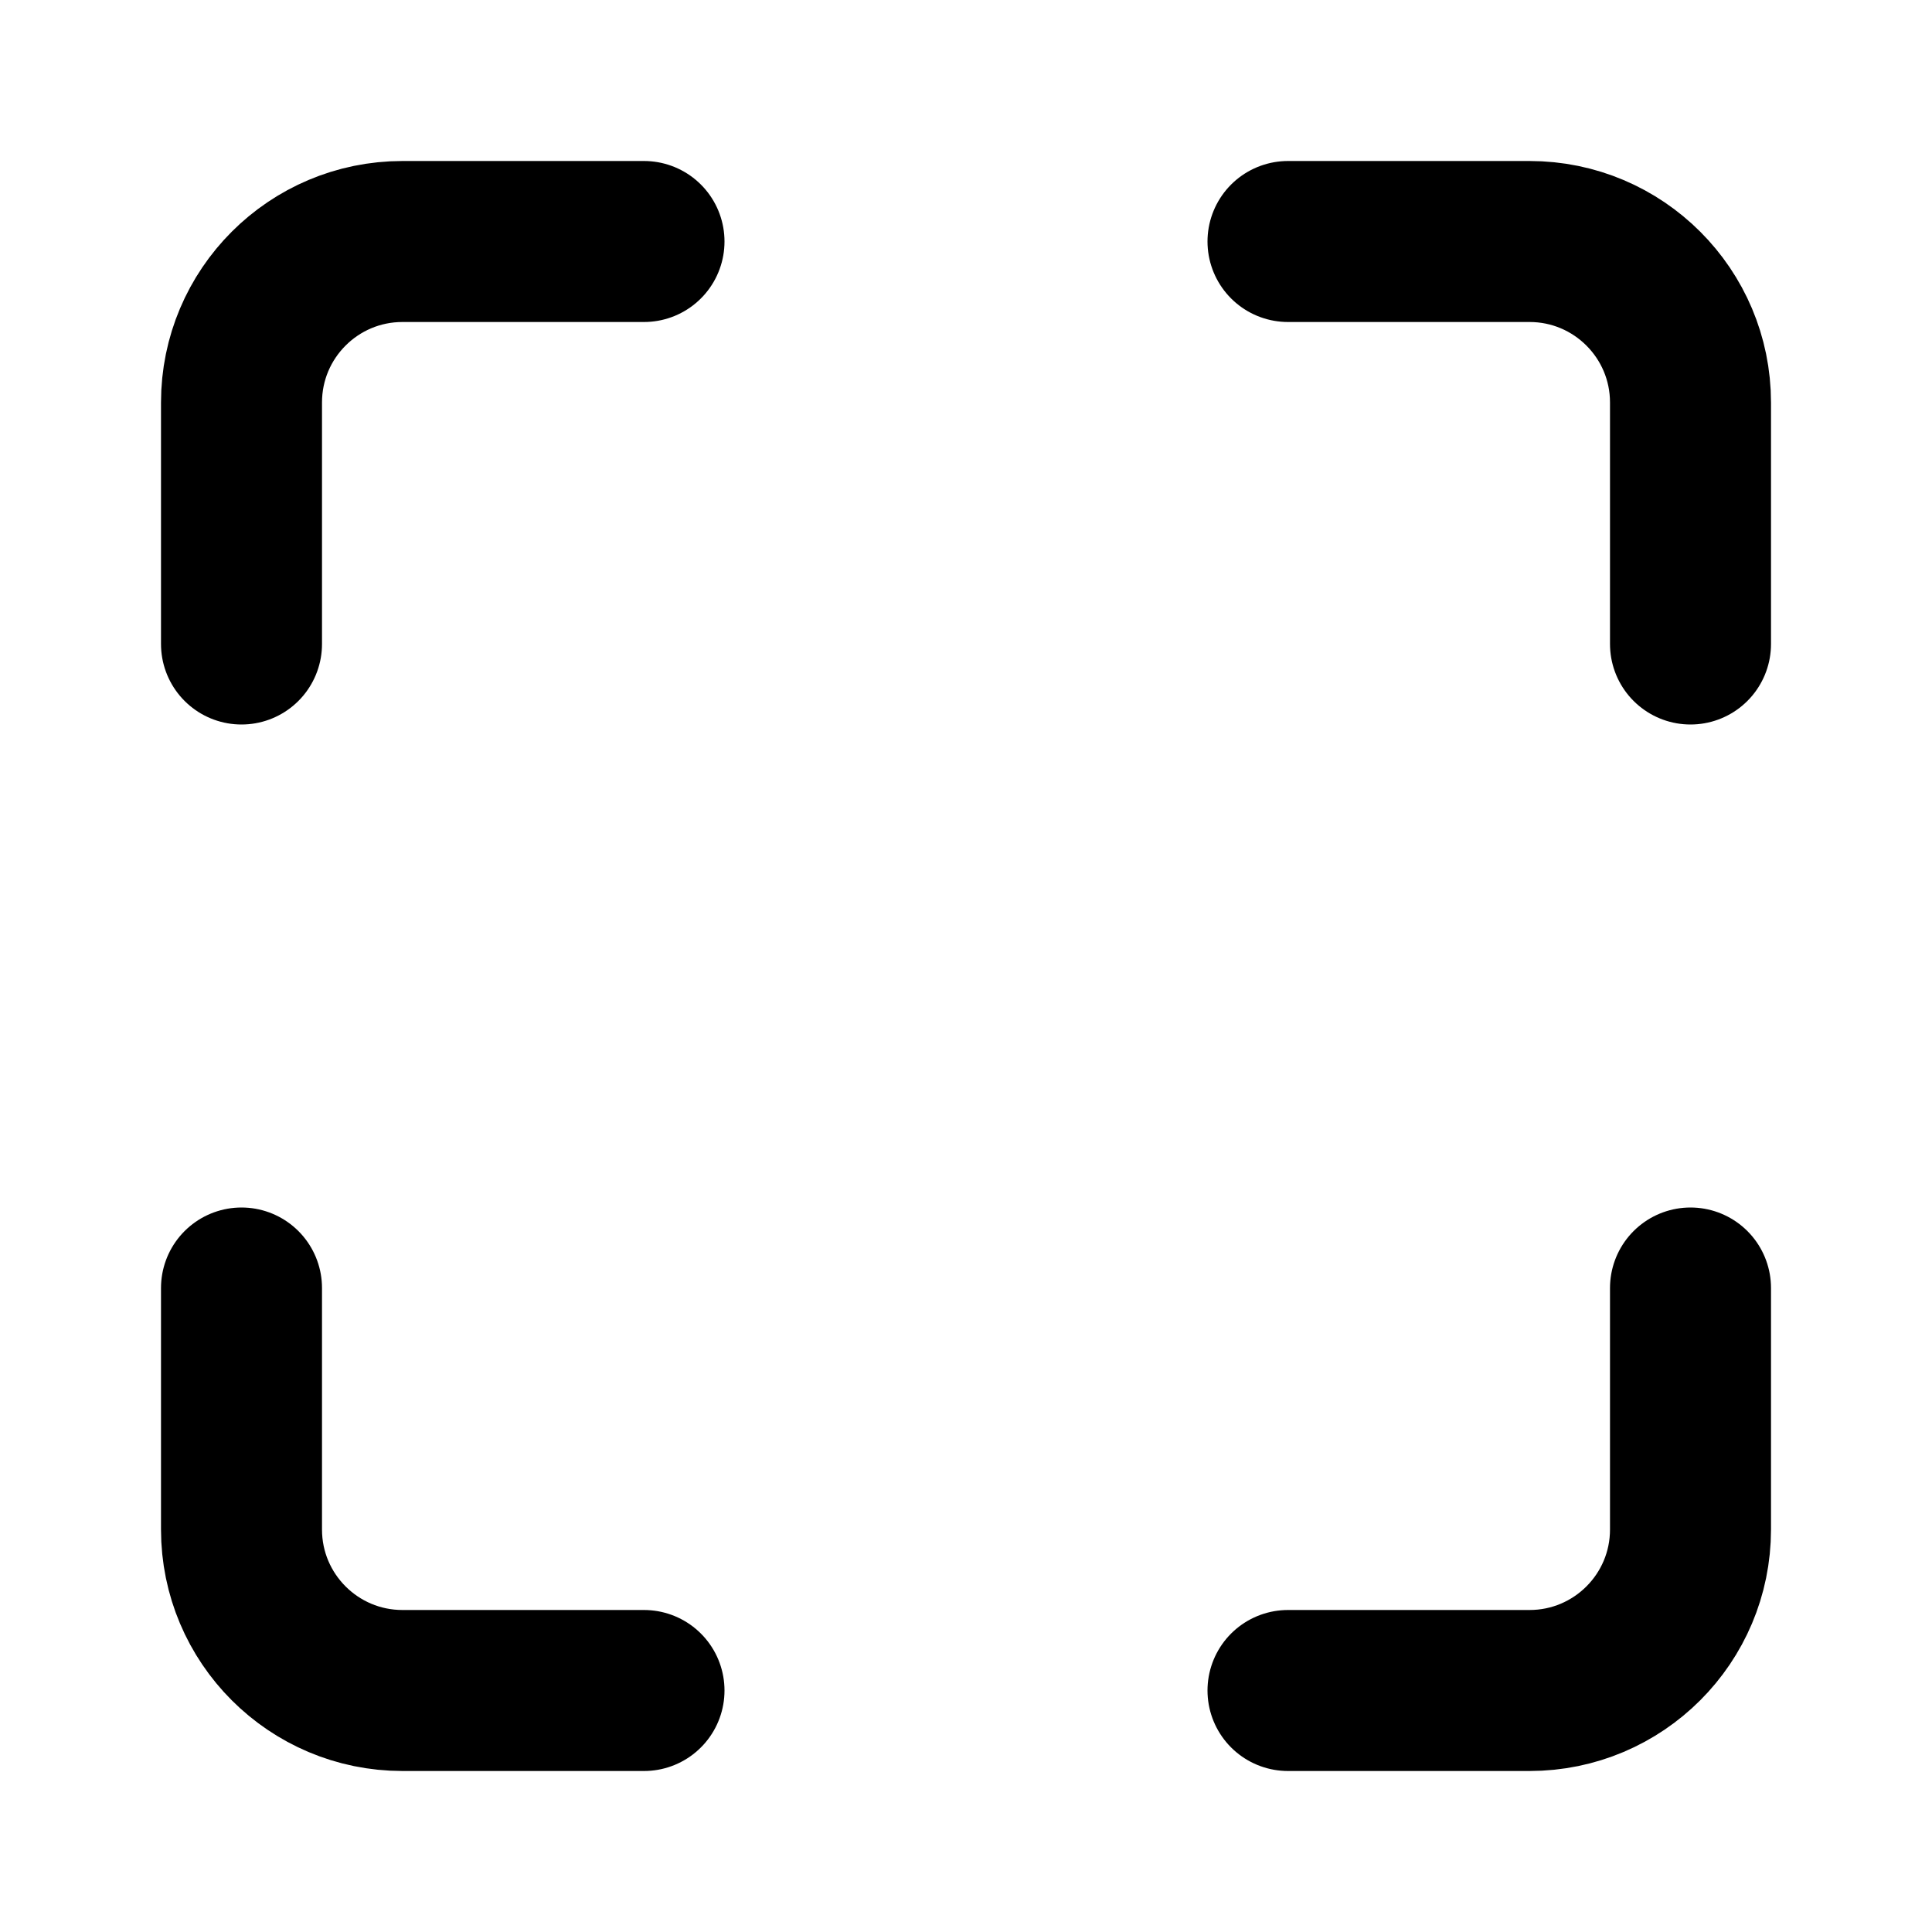
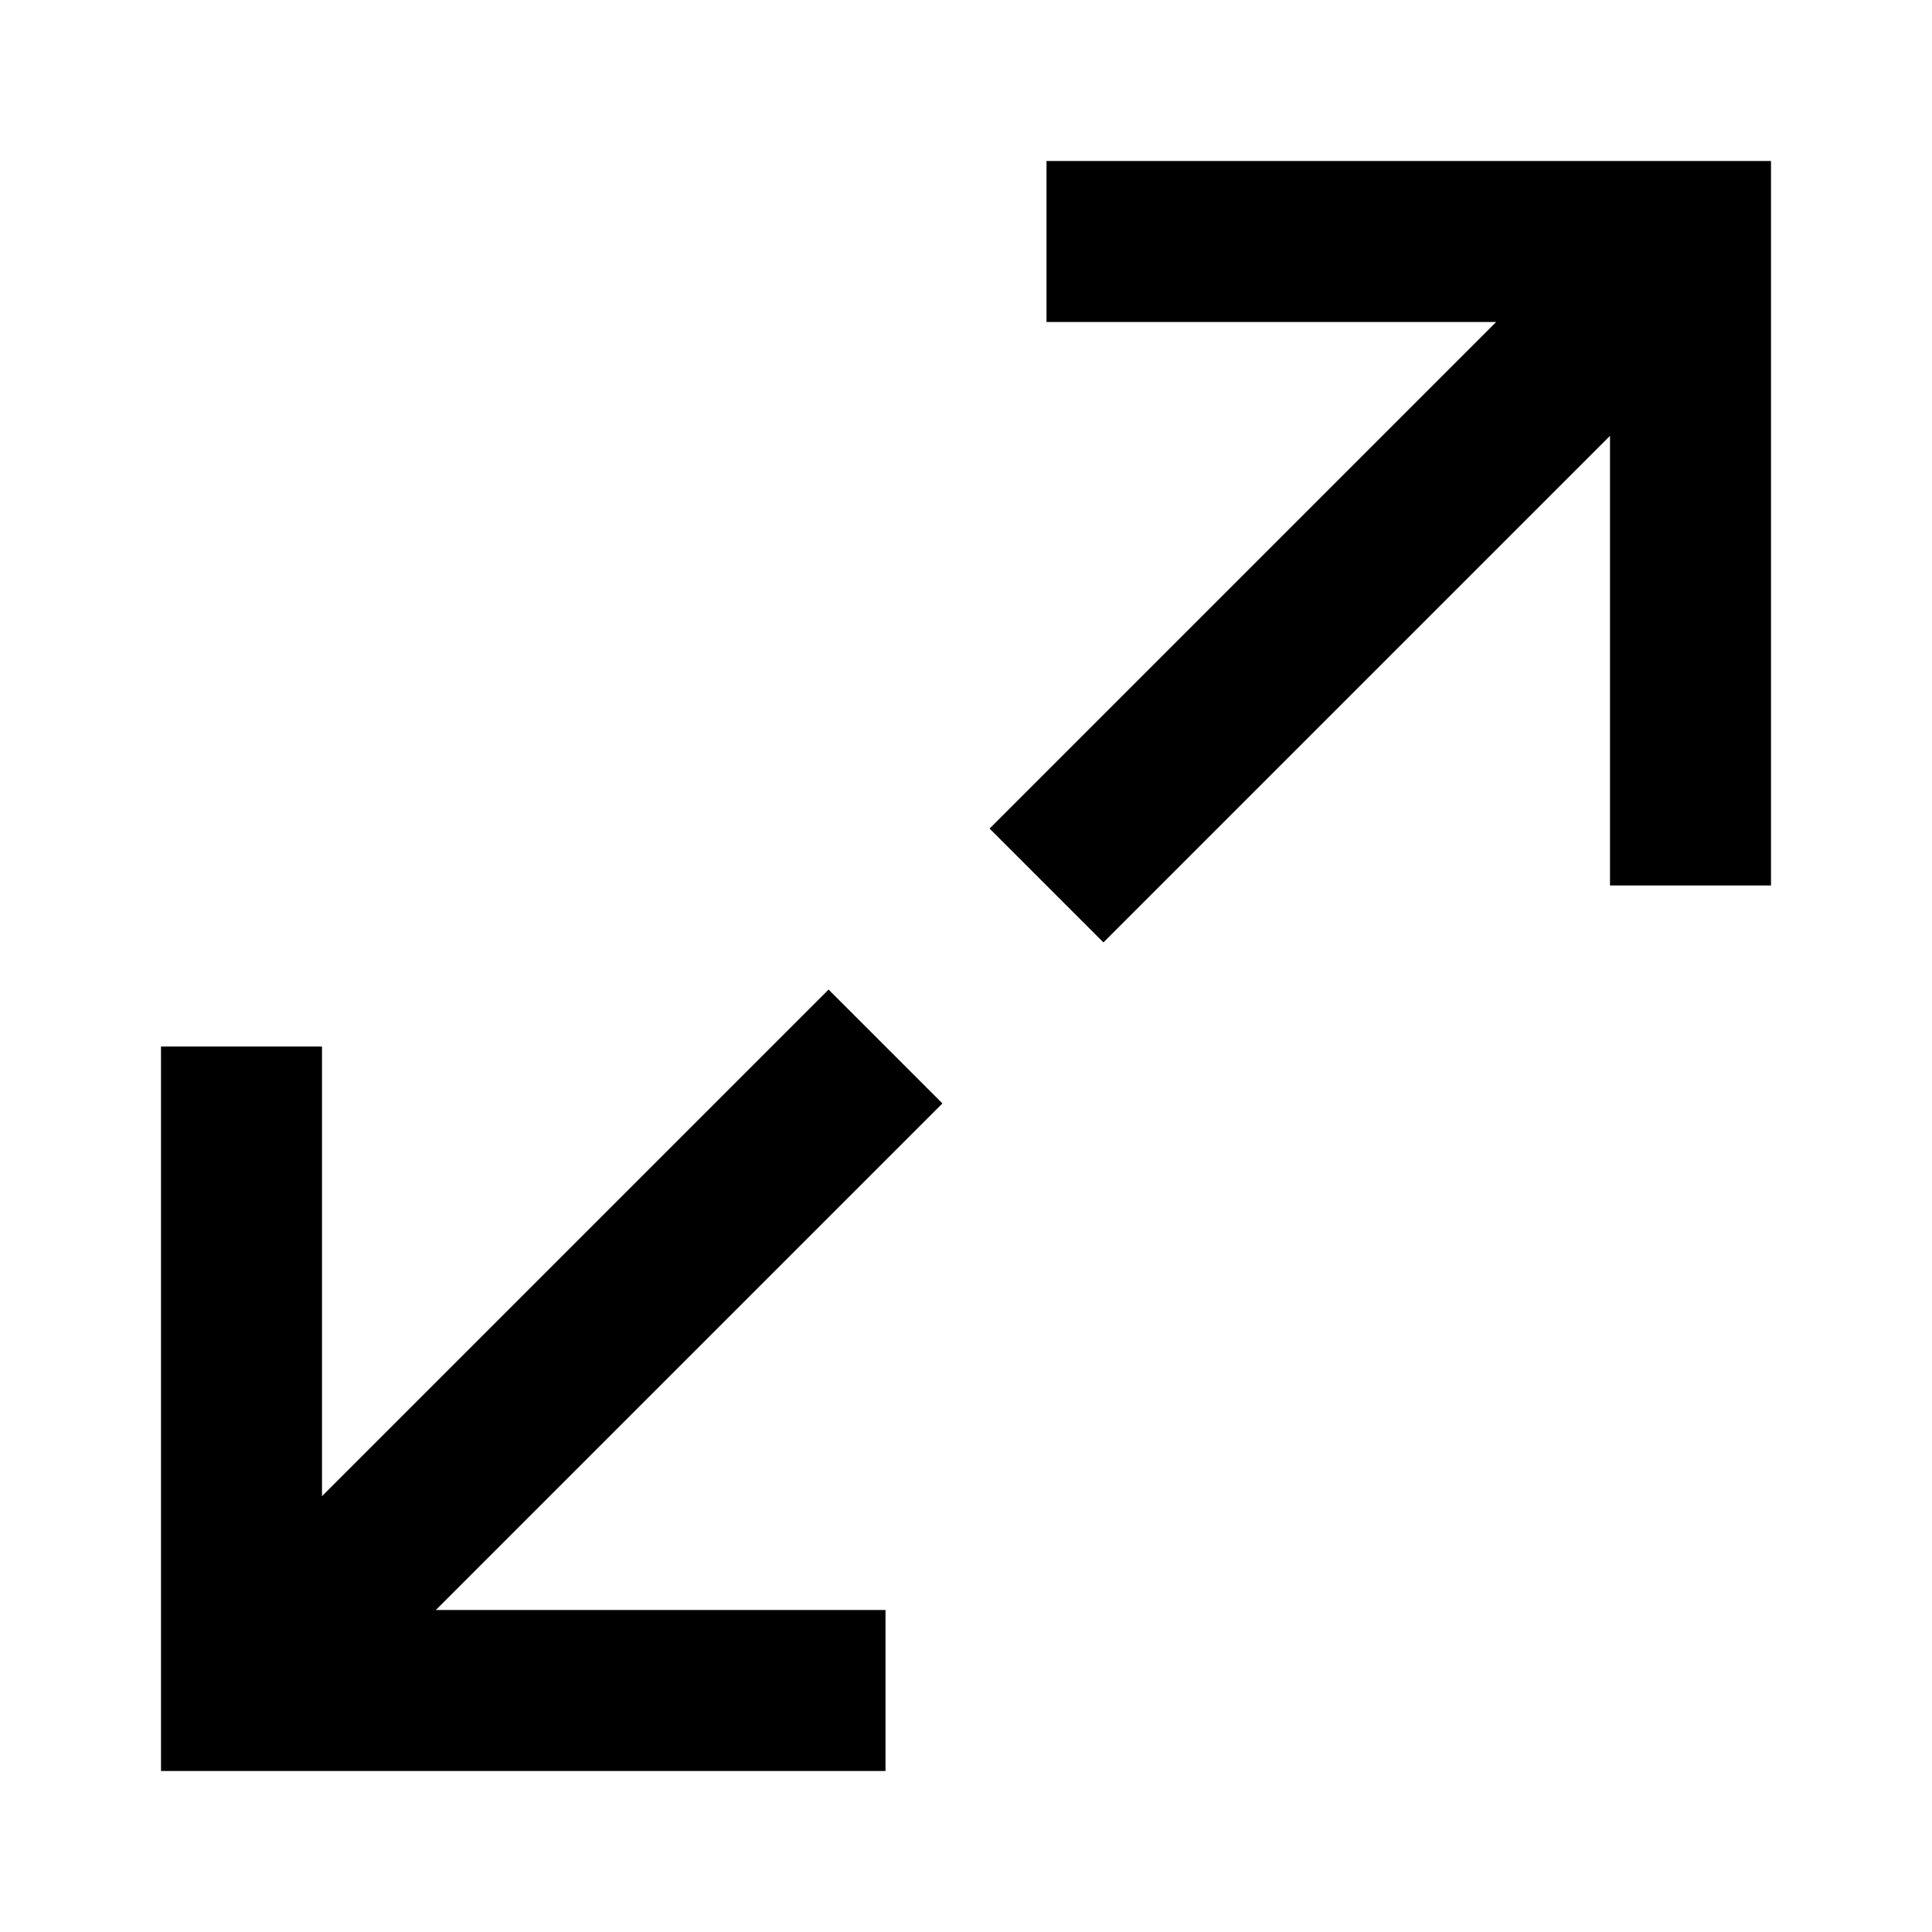
- <svg xmlns="http://www.w3.org/2000/svg" class="lucide lucide-maximize" width="24" height="24" viewBox="0 0 24 24" fill="none" stroke="currentColor" stroke-width="2" stroke-linecap="round" stroke-linejoin="round">
-   <path d="M8 3H5a2 2 0 0 0-2 2v3" />
-   <path d="M21 8V5a2 2 0 0 0-2-2h-3" />
-   <path d="M3 16v3a2 2 0 0 0 2 2h3" />
-   <path d="M16 21h3a2 2 0 0 0 2-2v-3" />
+ <svg xmlns="http://www.w3.org/2000/svg" width="24" height="24" viewBox="0 0 24 24" fill="none">
+   <path d="M12.293 10.293L18.586 4H13V2H22V11H20V5.414L13.707 11.707L12.293 10.293Z" fill="currentColor" />
+   <path d="M11.707 13.707L5.414 20H11V22H2V13H4V18.586L10.293 12.293L11.707 13.707Z" fill="currentColor" />
</svg>
